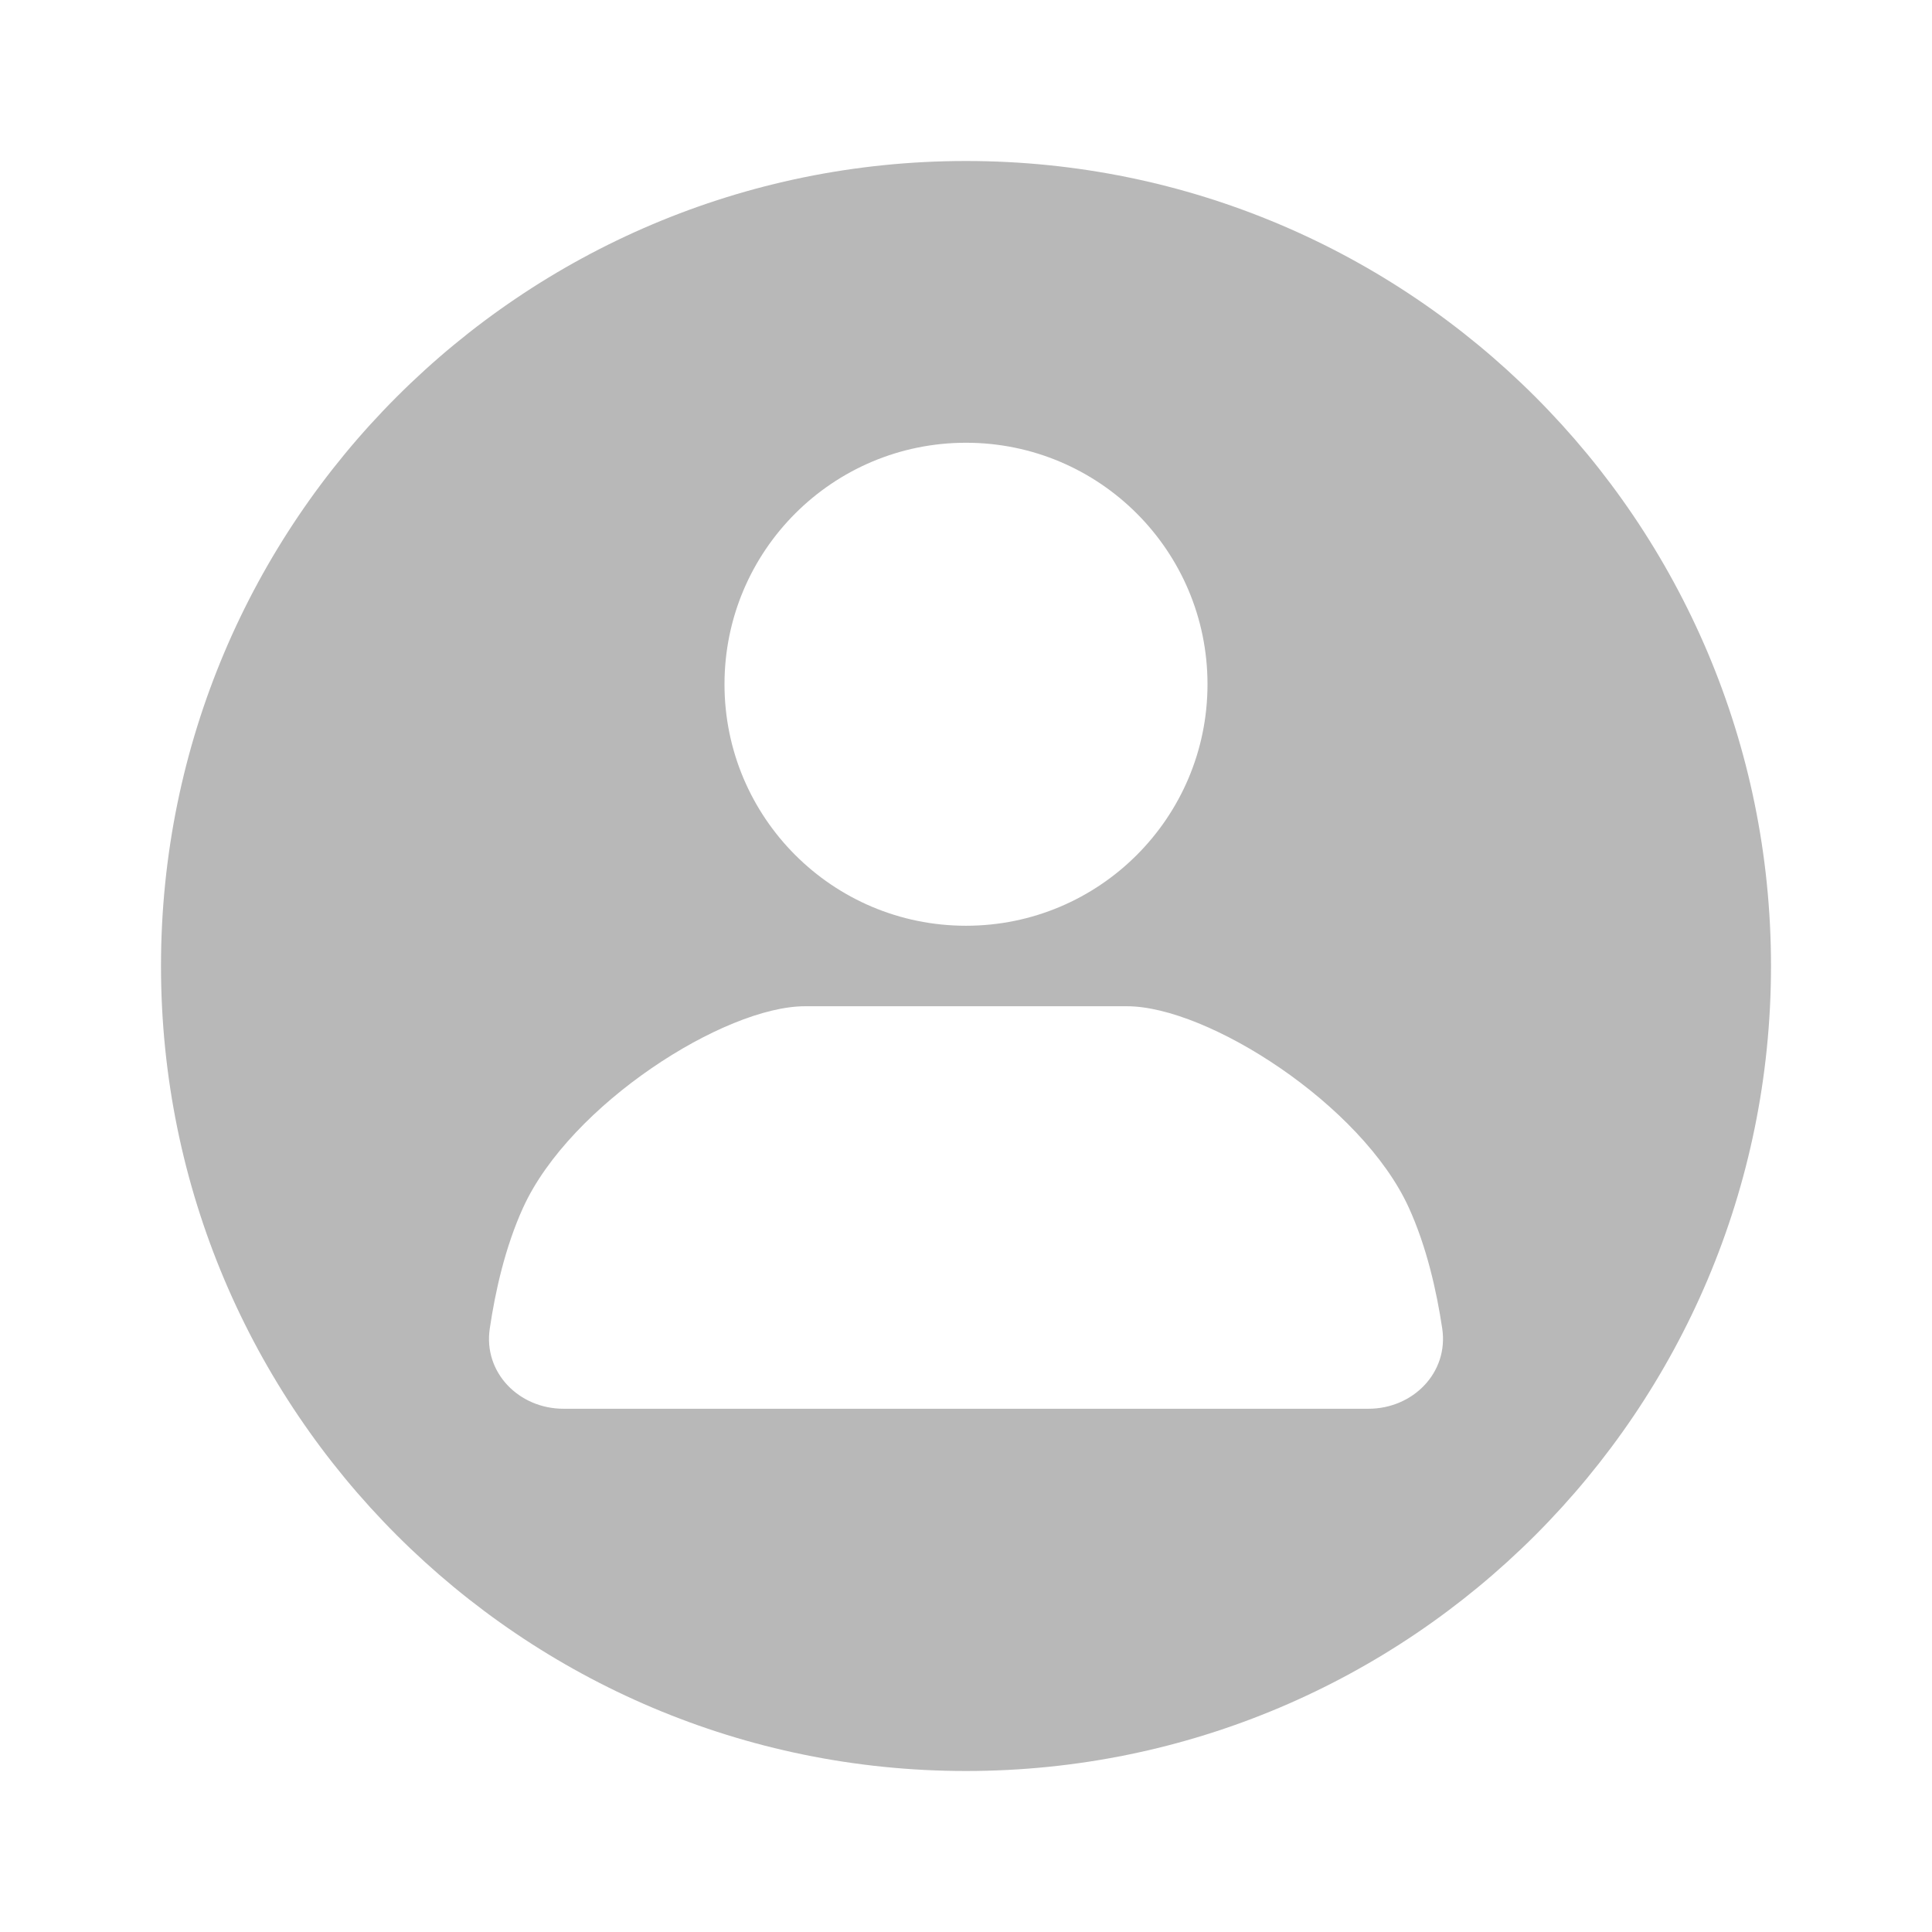
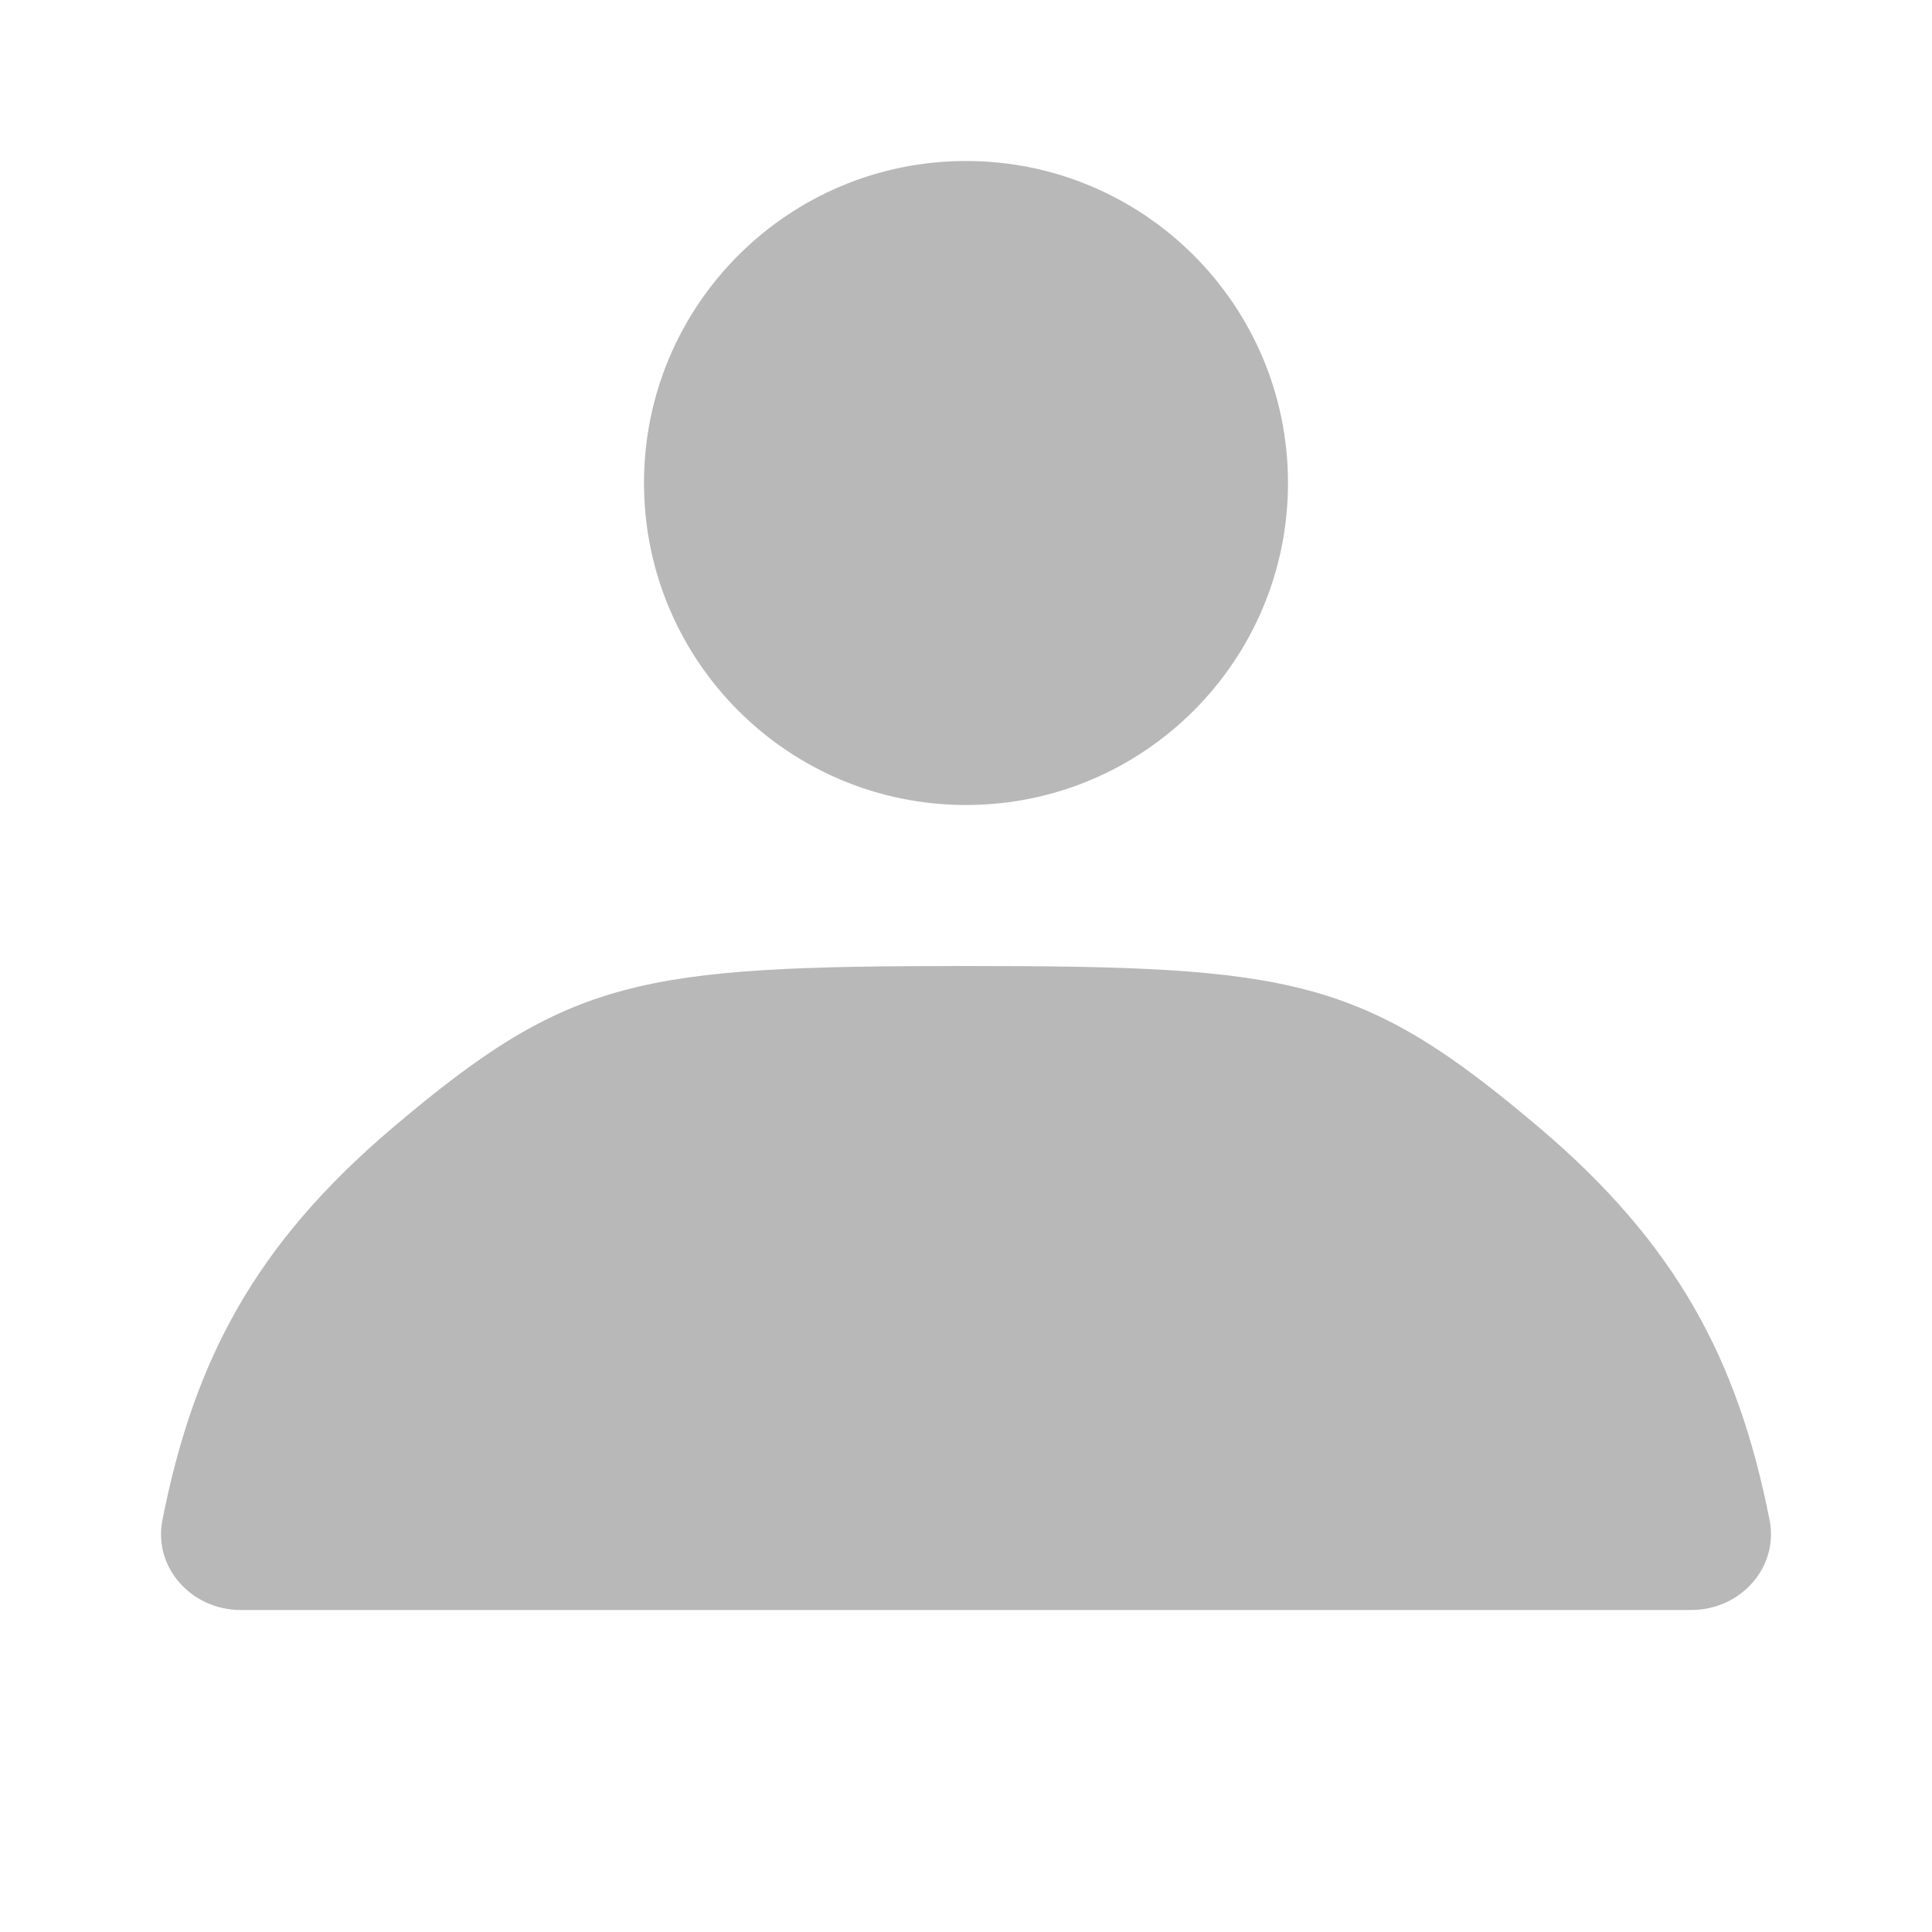
<svg xmlns="http://www.w3.org/2000/svg" width="24" height="24" viewBox="0 0 24 24" fill="none">
-   <g id="icon=person">
-     <path id="Subtract" fill-rule="evenodd" clip-rule="evenodd" d="M12 22C17.523 22 22 17.523 22 12C22 6.477 17.523 2 12 2C6.477 2 2 6.477 2 12C2 17.523 6.477 22 12 22ZM15 8.5C15 10.157 13.657 11.5 12 11.5C10.343 11.5 9 10.157 9 8.5C9 6.843 10.343 5.5 12 5.5C13.657 5.5 15 6.843 15 8.5ZM10 12.5H14C15 12.5 16.915 13.719 17.5 15C17.724 15.491 17.847 16.044 17.916 16.504C17.997 17.051 17.552 17.5 17 17.5H7C6.447 17.5 6.003 17.051 6.084 16.505C6.152 16.044 6.275 15.491 6.499 15C7.084 13.719 9 12.5 10 12.5Z" fill="#B8B8B8" />
-   </g>
+   <path d="M4.888 14C7.077 12.145 7.936 12 12 12C16.064 12 16.923 12.145 19.112 14C20.825 15.451 21.589 16.889 21.982 18.881C22.099 19.471 21.621 20 21.01 20H2.99C2.379 20 1.901 19.471 2.018 18.881C2.411 16.889 3.175 15.451 4.888 14Z" fill="#B8B8B8" />
+   <circle cx="12" cy="6" r="4" fill="#B8B8B8" />
</svg>
